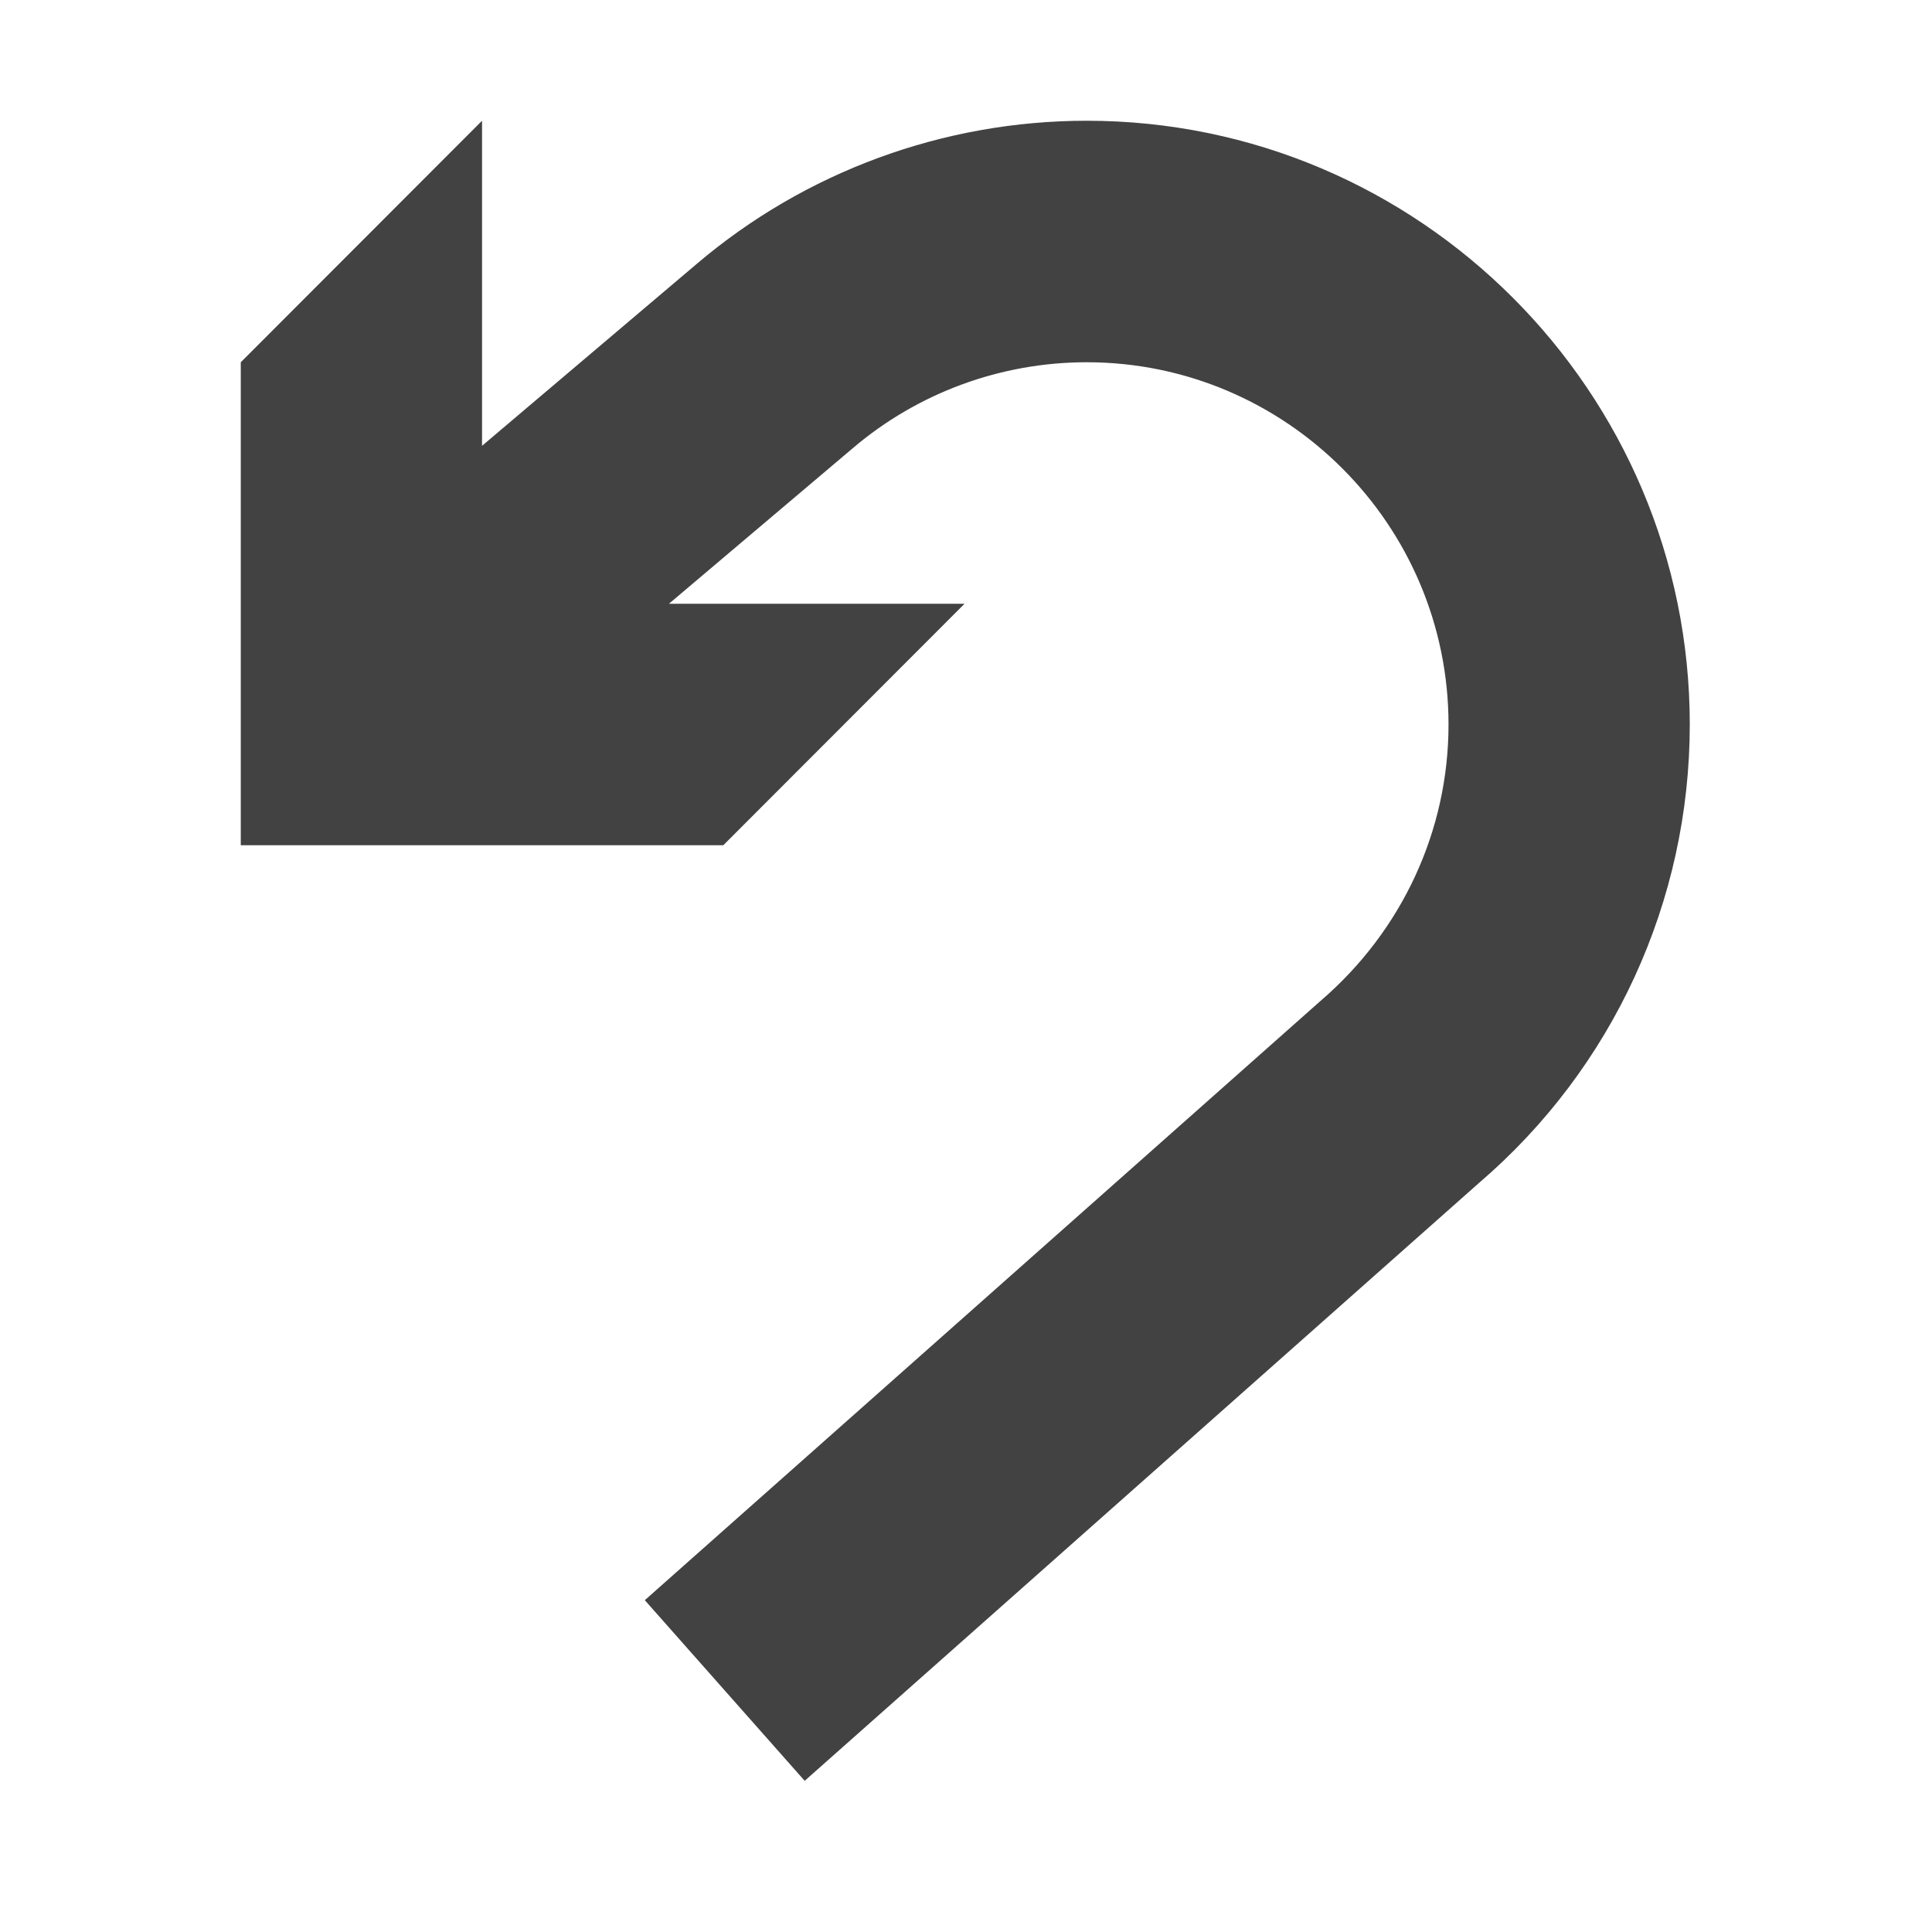
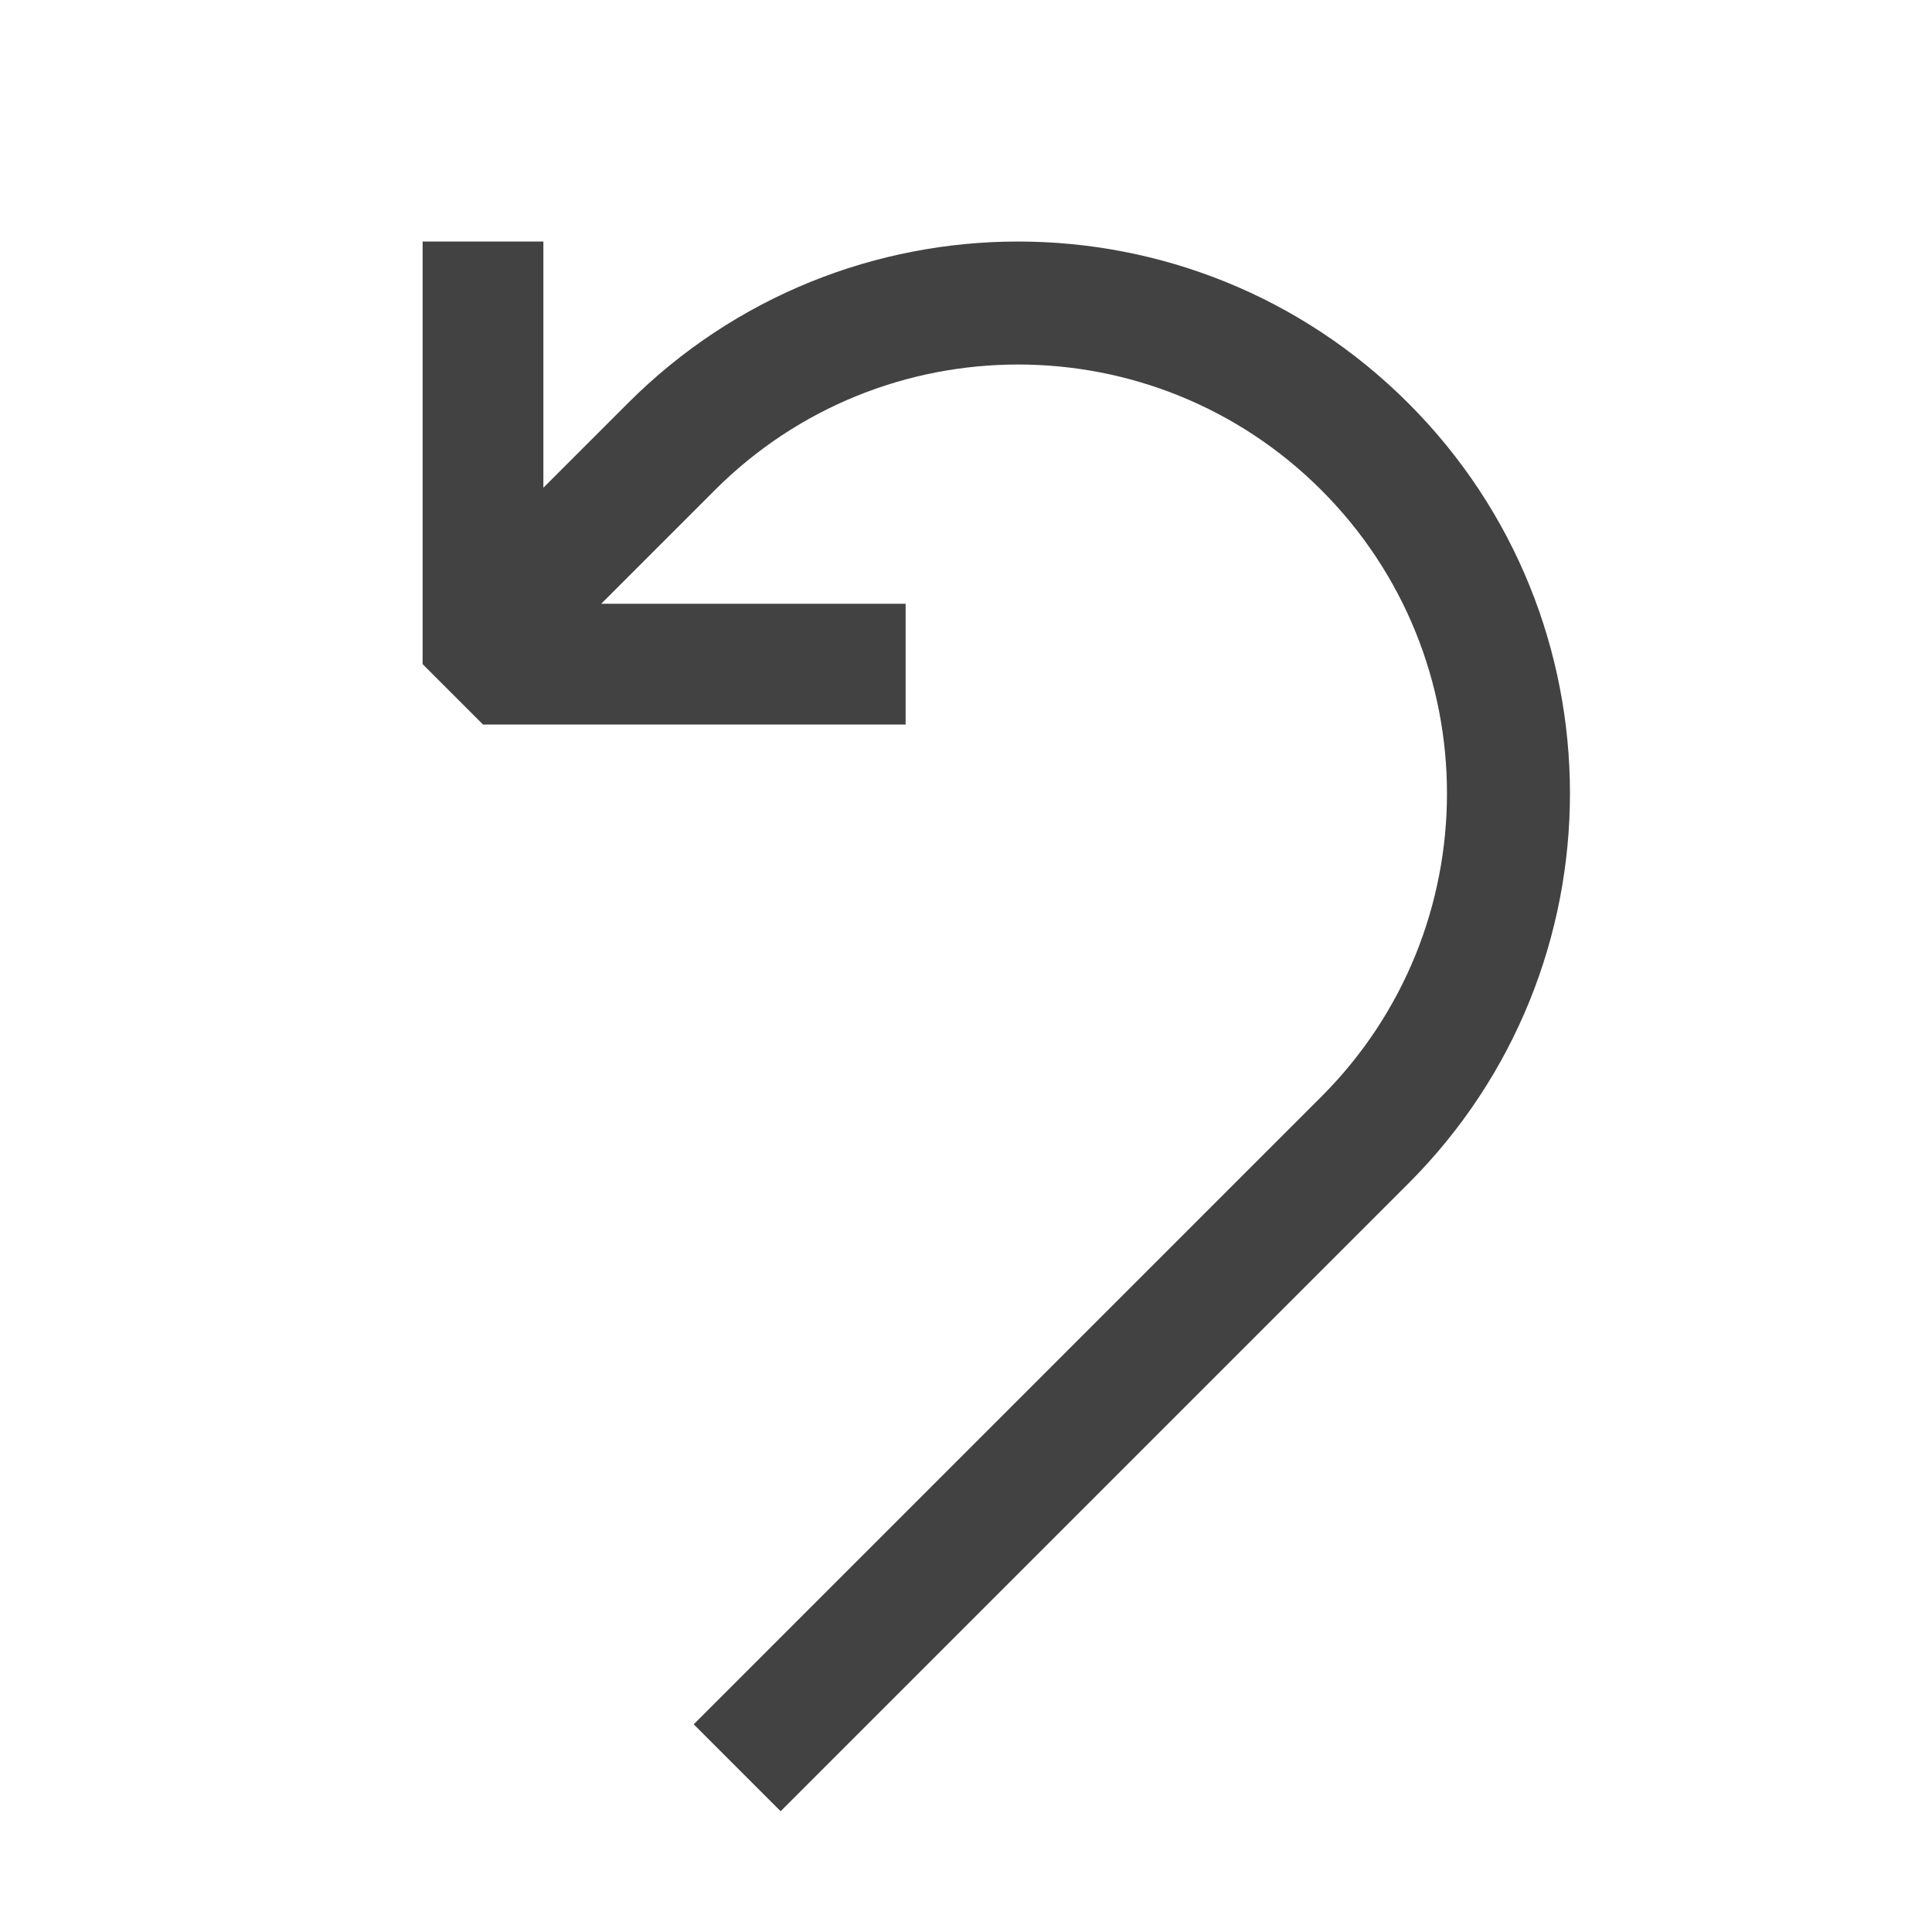
- <svg xmlns="http://www.w3.org/2000/svg" width="14" height="14" viewBox="-0.994 0 16 16" enable-background="new -0.994 0 16 16">
-   <path fill="#424242" d="M13 6c0 1.461-.636 2.846-1.746 3.797l-5.584 4.951-1.324-1.496 5.595-4.962c.678-.582 1.061-1.413 1.061-2.29 0-1.654-1.345-3-2.997-3-.71 0-1.399.253-1.938.713l-1.521 1.287h2.448l-1.998 2h-3.996v-4l1.998-2v2.692l1.775-1.504c.899-.766 2.047-1.188 3.232-1.188 2.754 0 4.995 2.243 4.995 5z" />
+ <svg xmlns="http://www.w3.org/2000/svg" fill="none" height="16" viewBox="0 0 16 16" width="16">
+   <path clip-rule="evenodd" d="m3.5 2v3.5l.5.5h3.5v-1h-2.521l.941-.941c1.387-1.387 3.636-1.387 5.023 0 1.387 1.387 1.387 3.636 0 5.023l-5.198 5.198.72.72 5.198-5.198c1.785-1.785 1.785-4.679 0-6.463-1.785-1.785-4.679-1.785-6.463 0l-.7.7v-2.039z" fill="#424242" fill-rule="evenodd" />
</svg>
